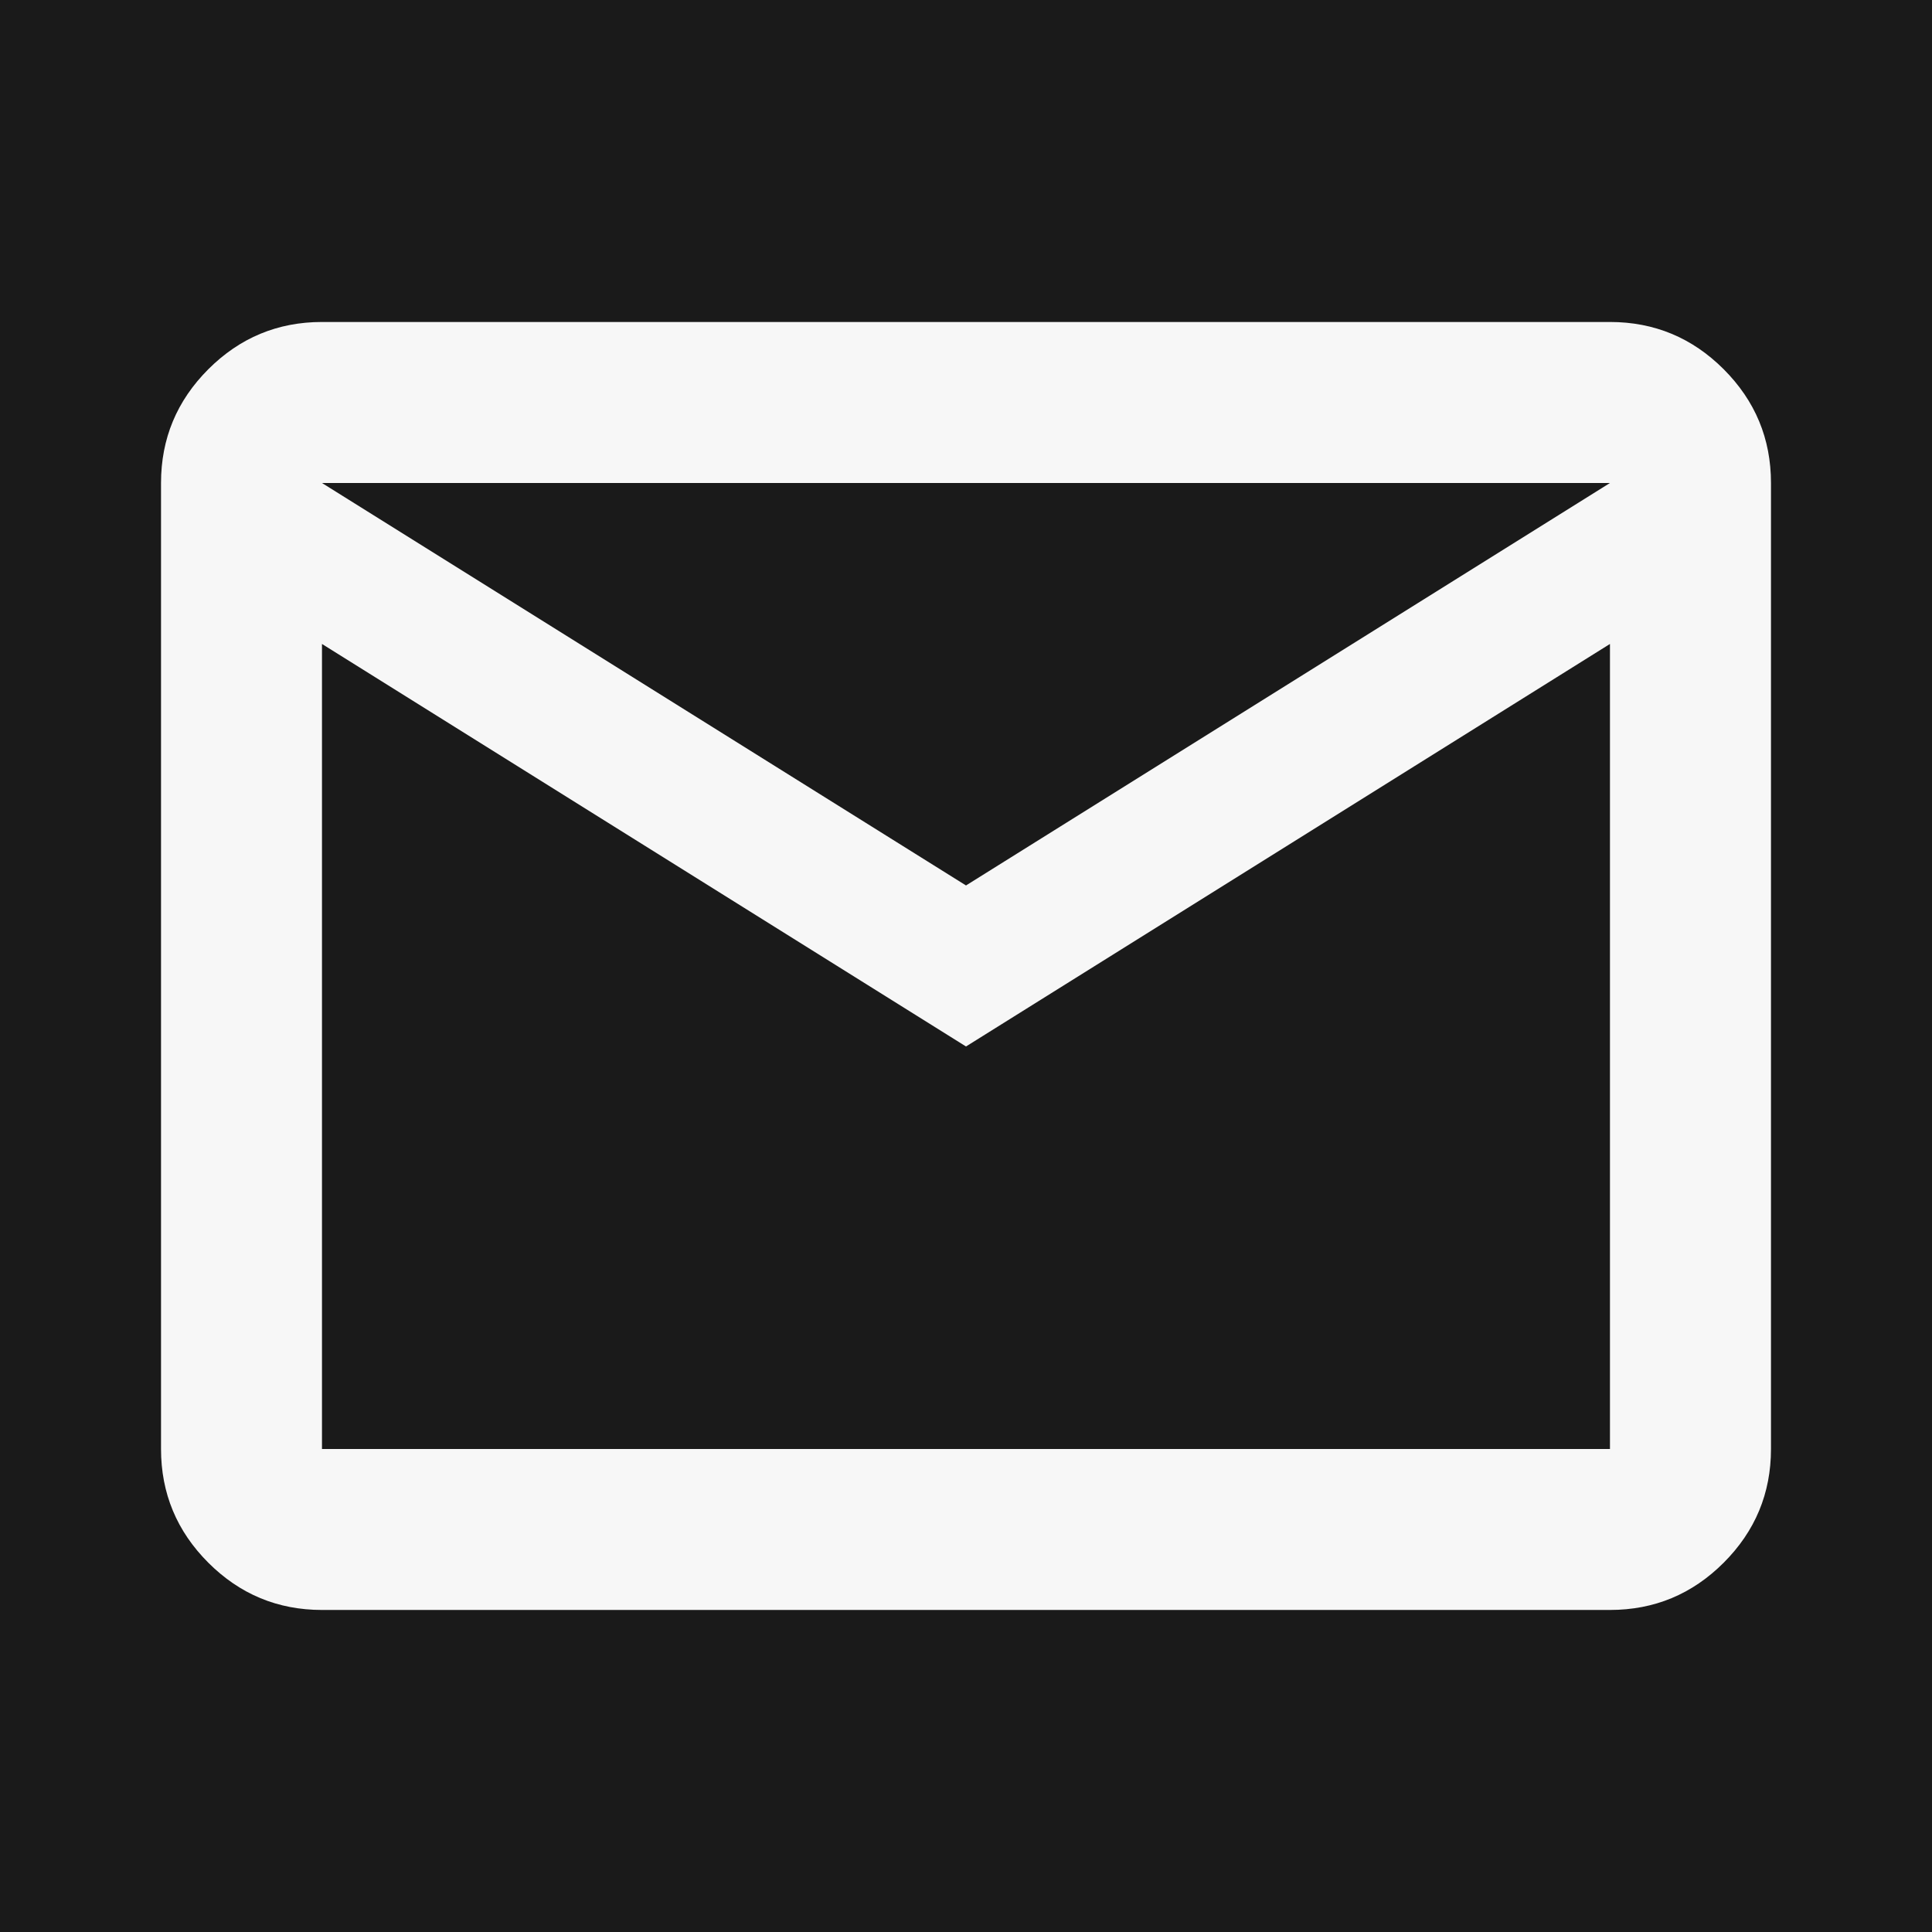
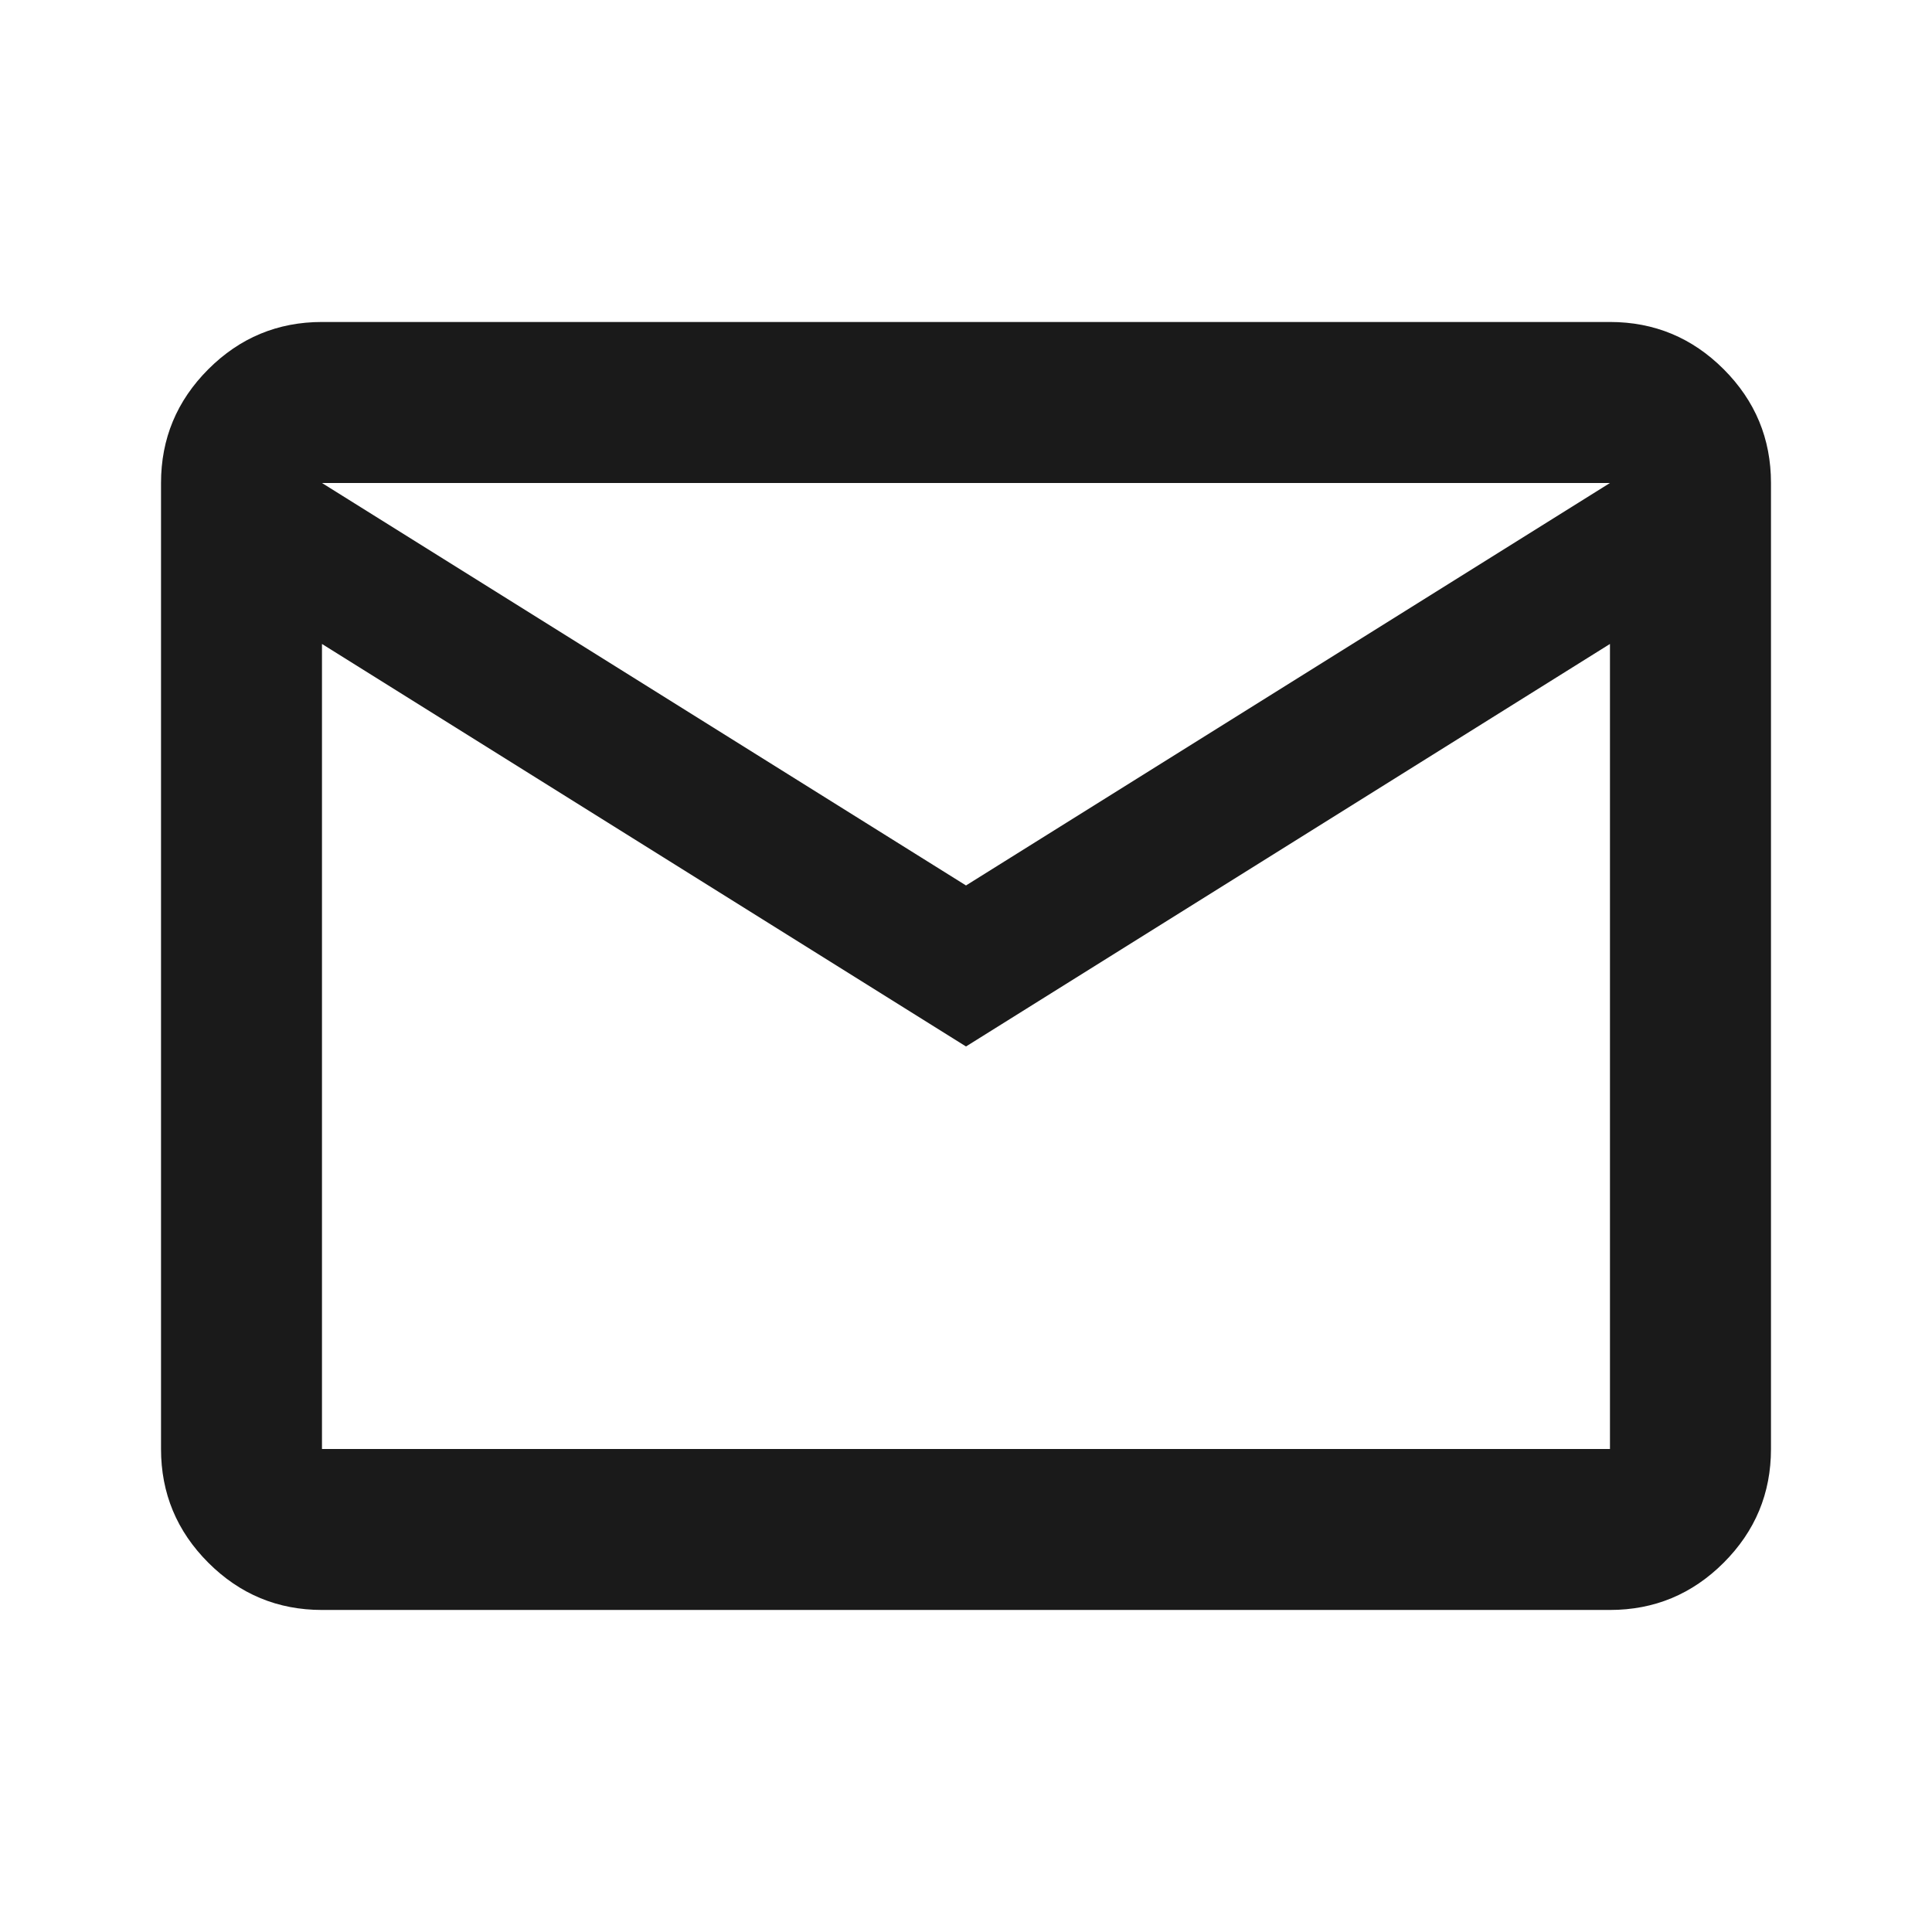
<svg xmlns="http://www.w3.org/2000/svg" width="32" height="32" viewBox="0 0 32 32" fill="none">
-   <rect width="32" height="32" fill="#1A1A1A" />
-   <path d="M5.333 26.666C4.6 26.666 3.972 26.405 3.45 25.883C2.928 25.361 2.667 24.733 2.667 24V8C2.667 7.266 2.928 6.639 3.45 6.116C3.972 5.594 4.6 5.333 5.333 5.333H26.666C27.4 5.333 28.028 5.594 28.55 6.116C29.072 6.639 29.333 7.266 29.333 8V24C29.333 24.733 29.072 25.361 28.55 25.883C28.028 26.405 27.4 26.666 26.666 26.666H5.333ZM16 17.333L5.333 10.666V24H26.666V10.666L16 17.333ZM16 14.666L26.666 8H5.333L16 14.666ZM5.333 10.666V8V24V10.666Z" fill="#F7F7F7" />
+   <path d="M5.333 26.666C4.6 26.666 3.972 26.405 3.45 25.883C2.928 25.361 2.667 24.733 2.667 24V8C2.667 7.266 2.928 6.639 3.45 6.116C3.972 5.594 4.6 5.333 5.333 5.333H26.666C27.4 5.333 28.028 5.594 28.55 6.116C29.072 6.639 29.333 7.266 29.333 8V24C29.333 24.733 29.072 25.361 28.55 25.883C28.028 26.405 27.4 26.666 26.666 26.666H5.333ZM16 17.333L5.333 10.666V24H26.666V10.666L16 17.333ZM16 14.666L26.666 8H5.333L16 14.666ZM5.333 10.666V8V24V10.666Z" fill="#1A1A1A" />
</svg>
